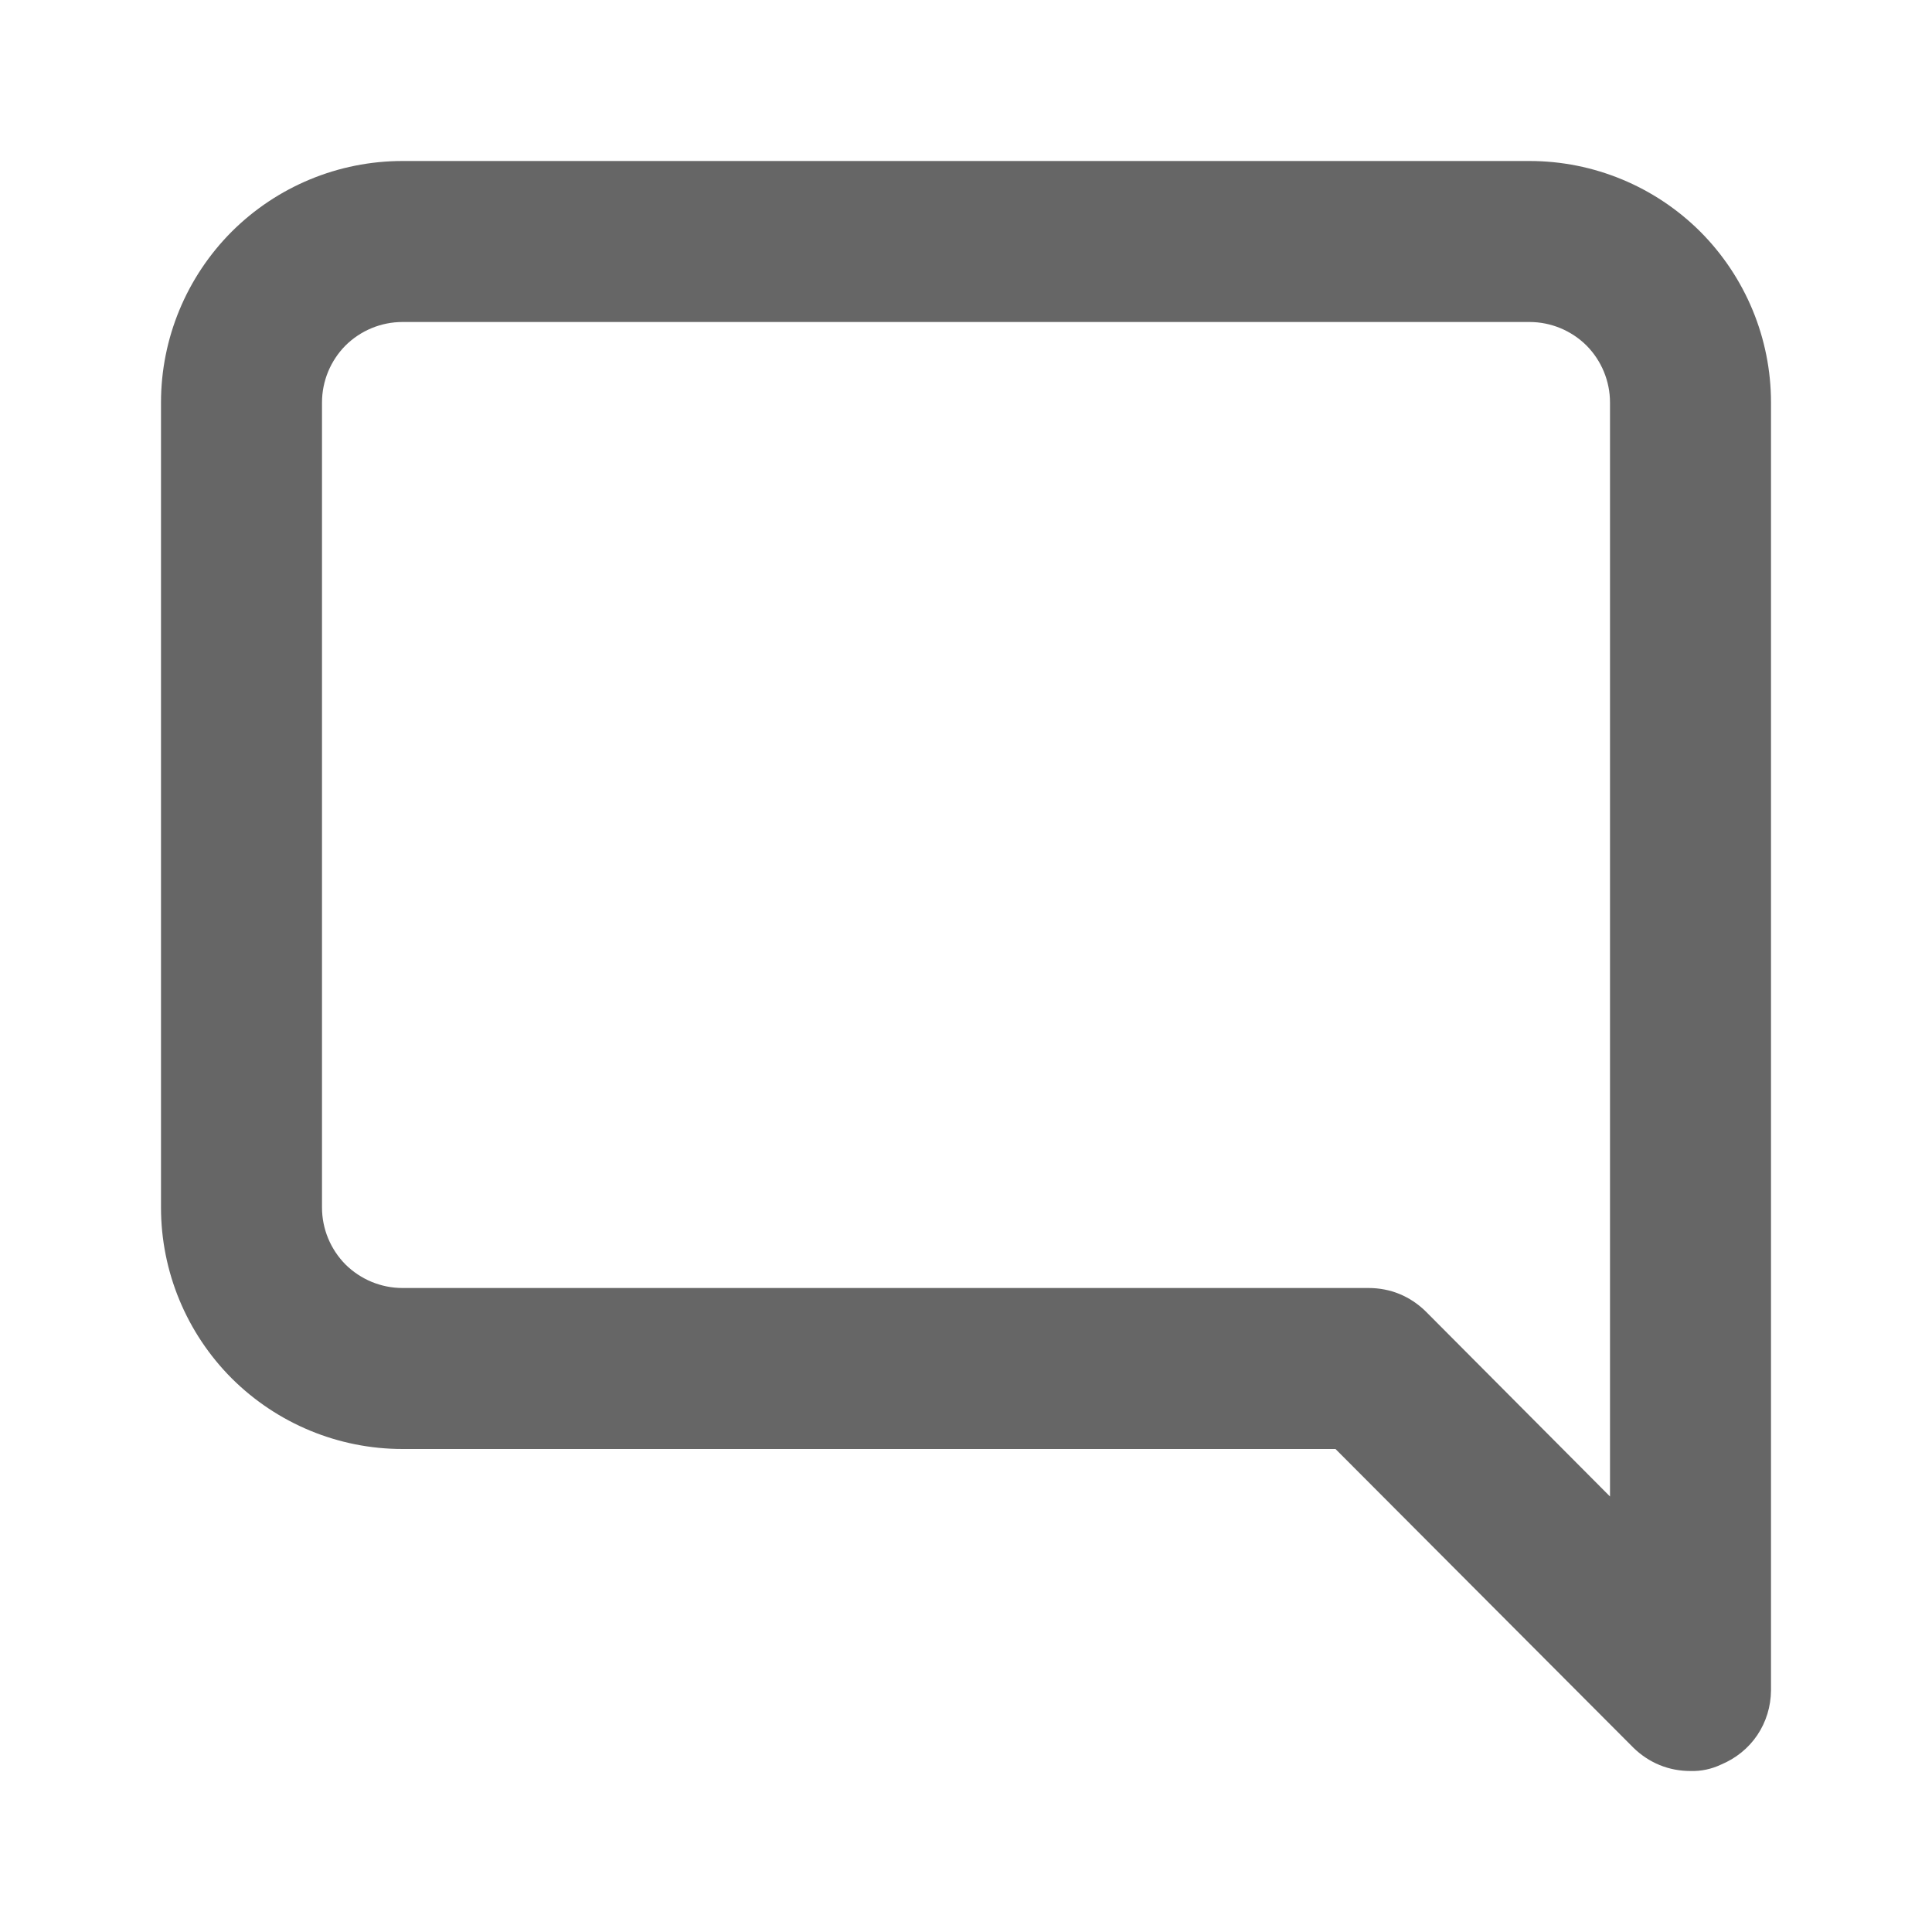
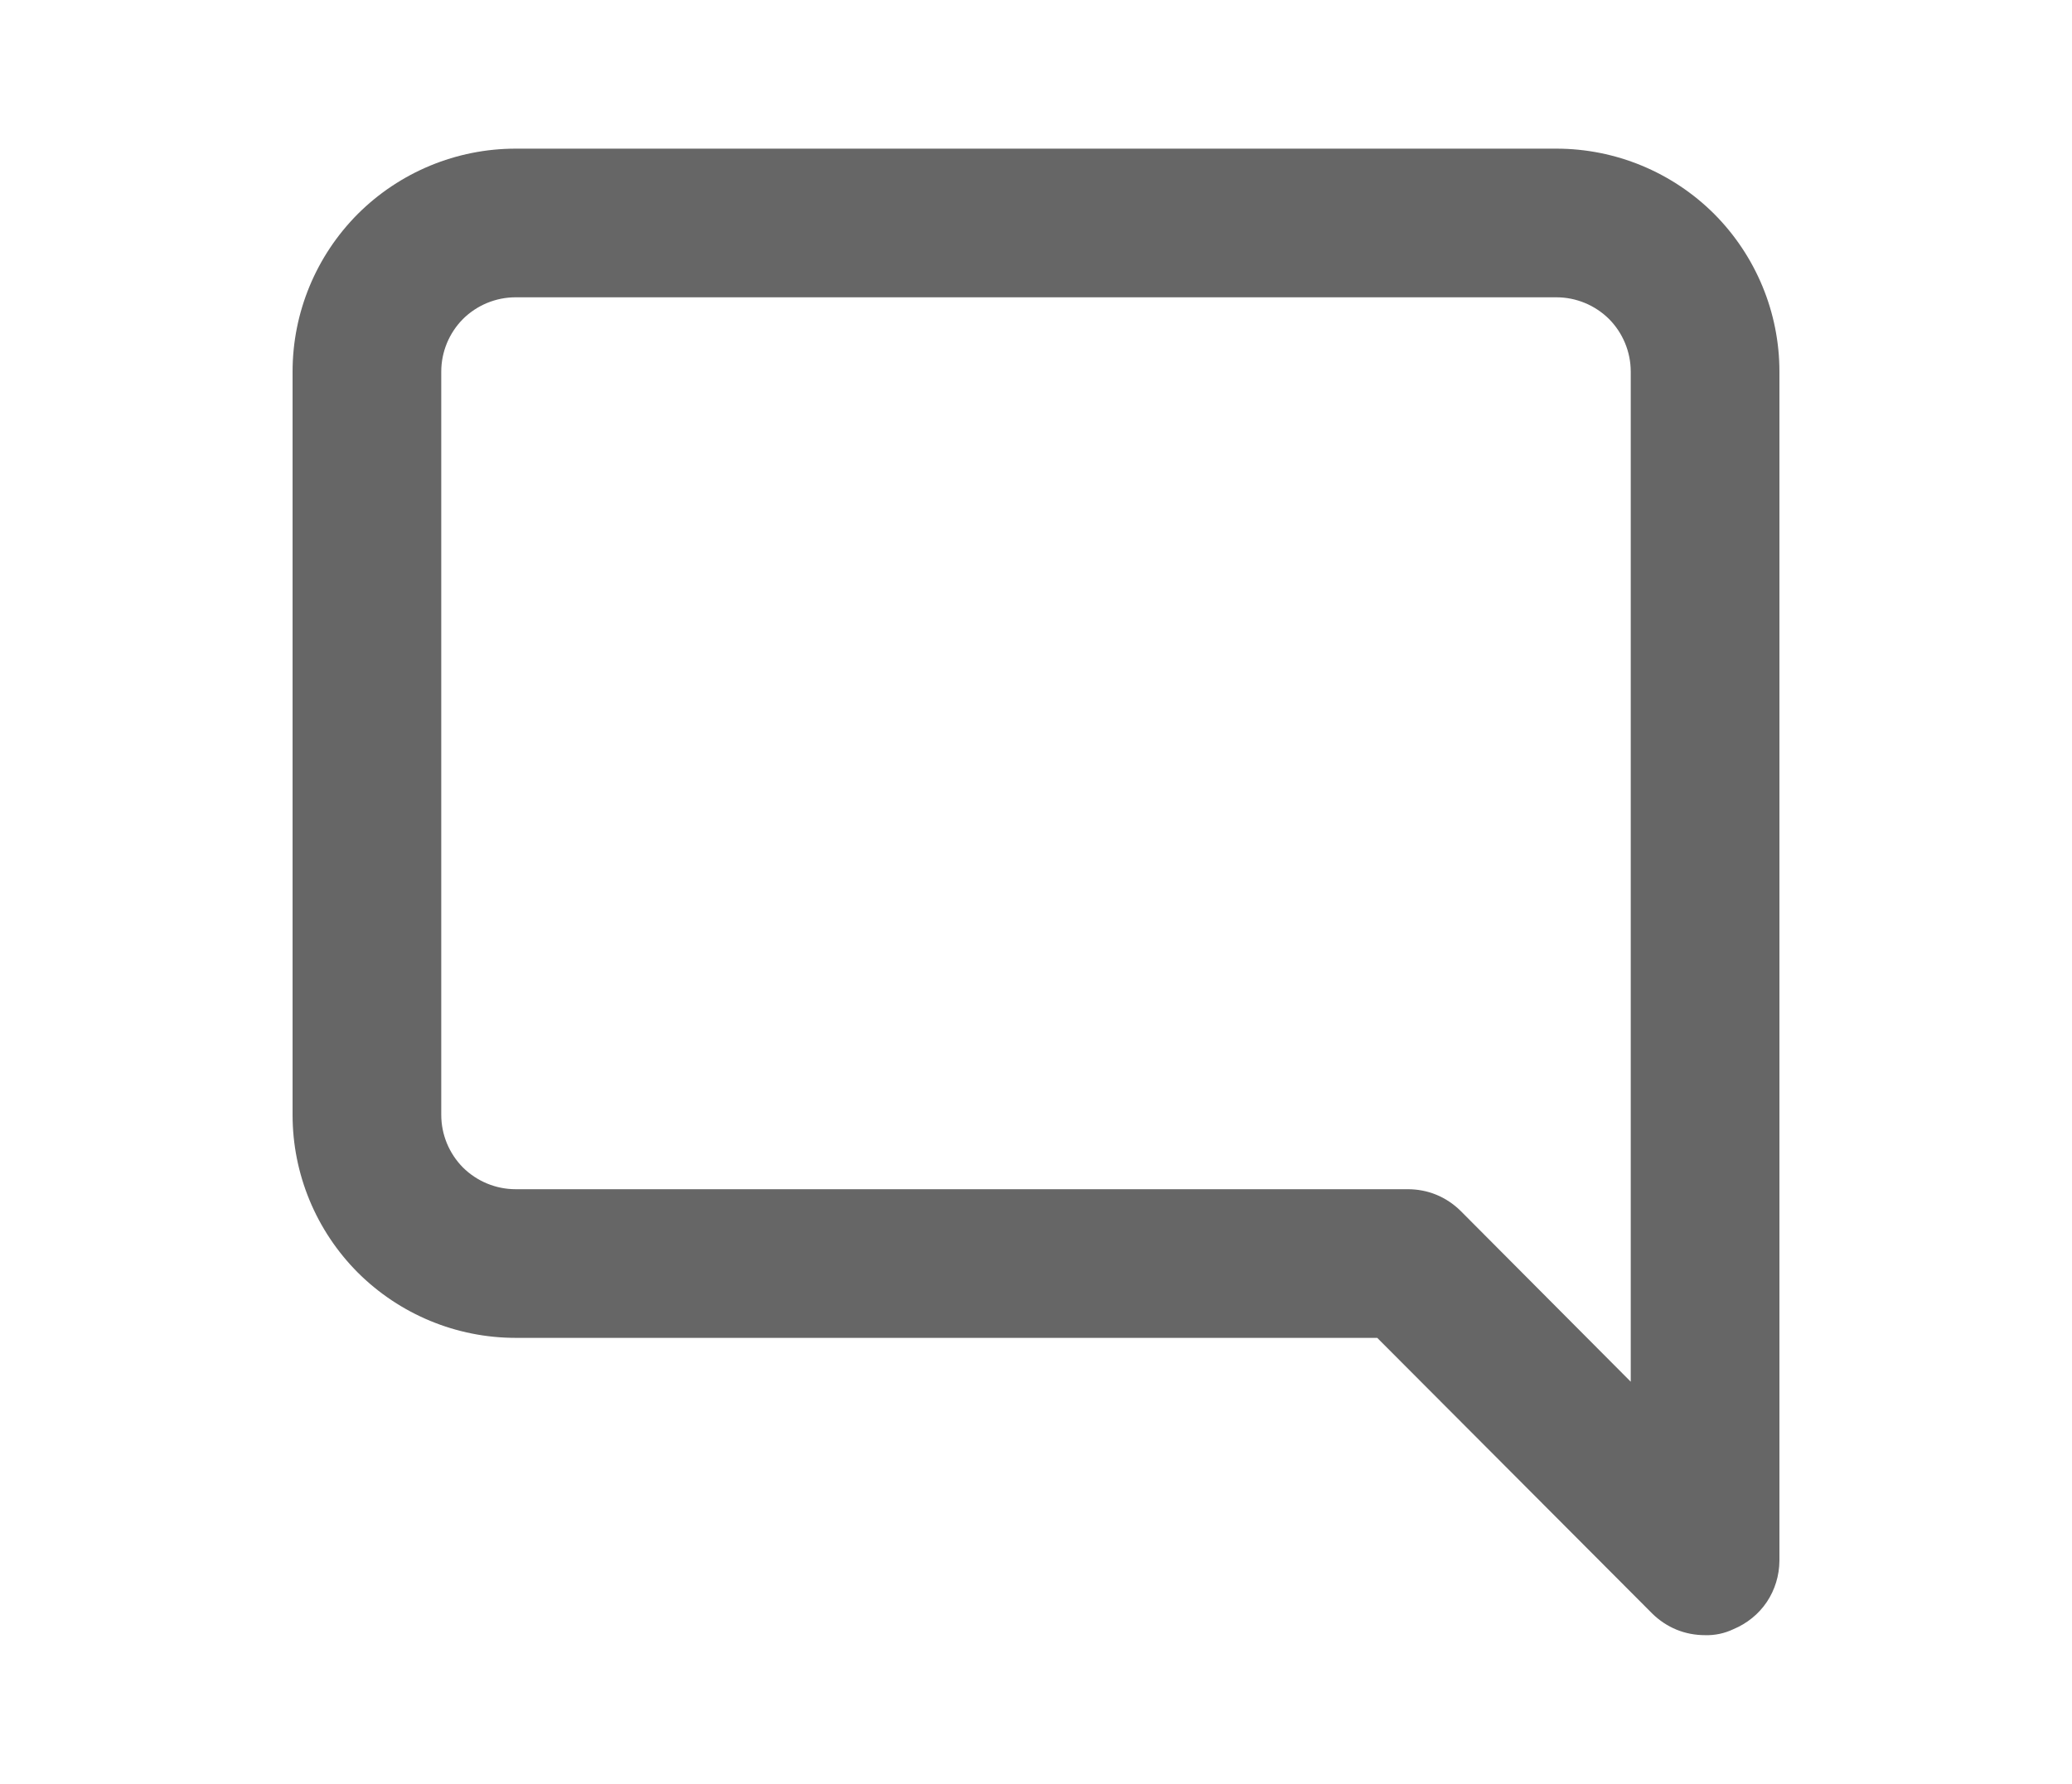
- <svg xmlns="http://www.w3.org/2000/svg" width="12" height="12" viewBox="0 0 12 12" fill="none">
+ <svg xmlns="http://www.w3.org/2000/svg" width="18" height="15.5" viewBox="0 0 12 12" fill="none">
  <path d="M9.5 1H2.5C2.102 1 1.721 1.158 1.439 1.439C1.158 1.721 1 2.102 1 2.5V7.5C1 7.898 1.158 8.279 1.439 8.561C1.721 8.842 2.102 9 2.5 9H8.295L10.145 10.855C10.192 10.901 10.247 10.938 10.308 10.963C10.369 10.988 10.434 11 10.5 11C10.566 11.002 10.631 10.988 10.69 10.96C10.781 10.922 10.86 10.859 10.915 10.777C10.97 10.695 10.999 10.599 11 10.5V2.5C11 2.102 10.842 1.721 10.561 1.439C10.279 1.158 9.898 1 9.5 1ZM10 9.295L8.855 8.145C8.808 8.099 8.753 8.062 8.692 8.037C8.631 8.012 8.566 8 8.5 8H2.5C2.367 8 2.24 7.947 2.146 7.854C2.053 7.76 2 7.633 2 7.5V2.5C2 2.367 2.053 2.24 2.146 2.146C2.24 2.053 2.367 2 2.5 2H9.5C9.633 2 9.76 2.053 9.854 2.146C9.947 2.24 10 2.367 10 2.5V9.295Z" fill="#666666" />
</svg>
